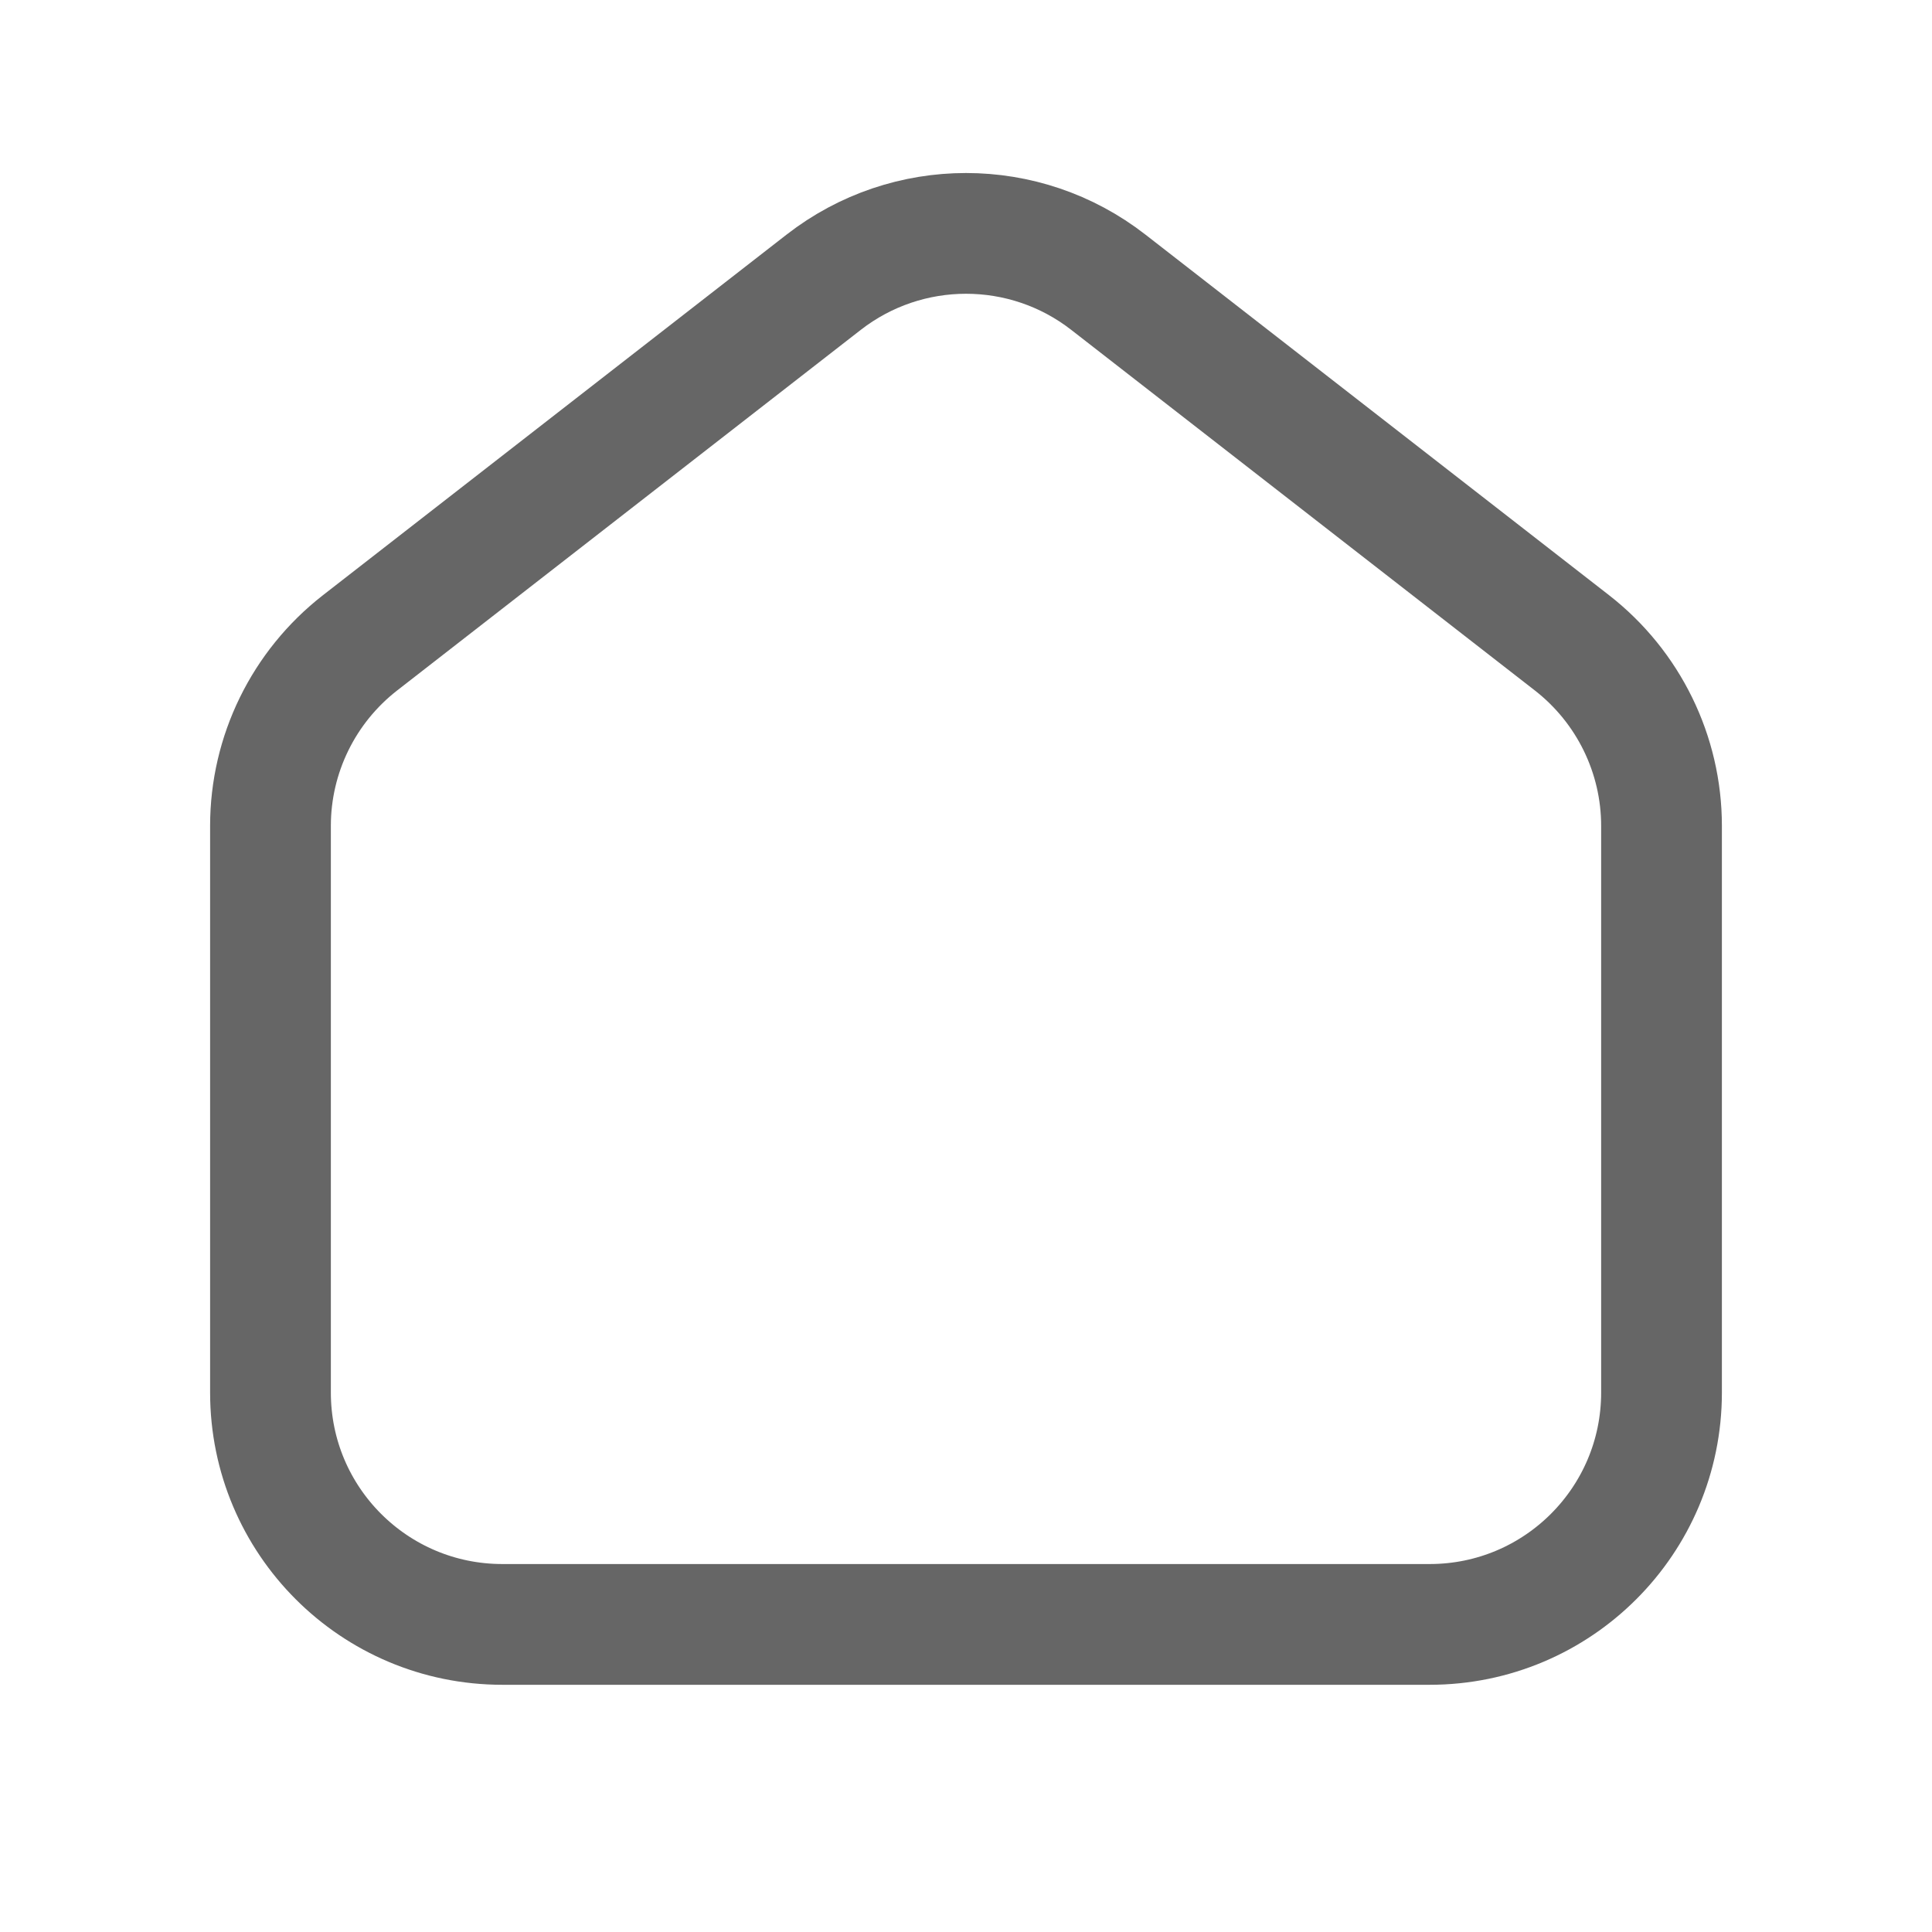
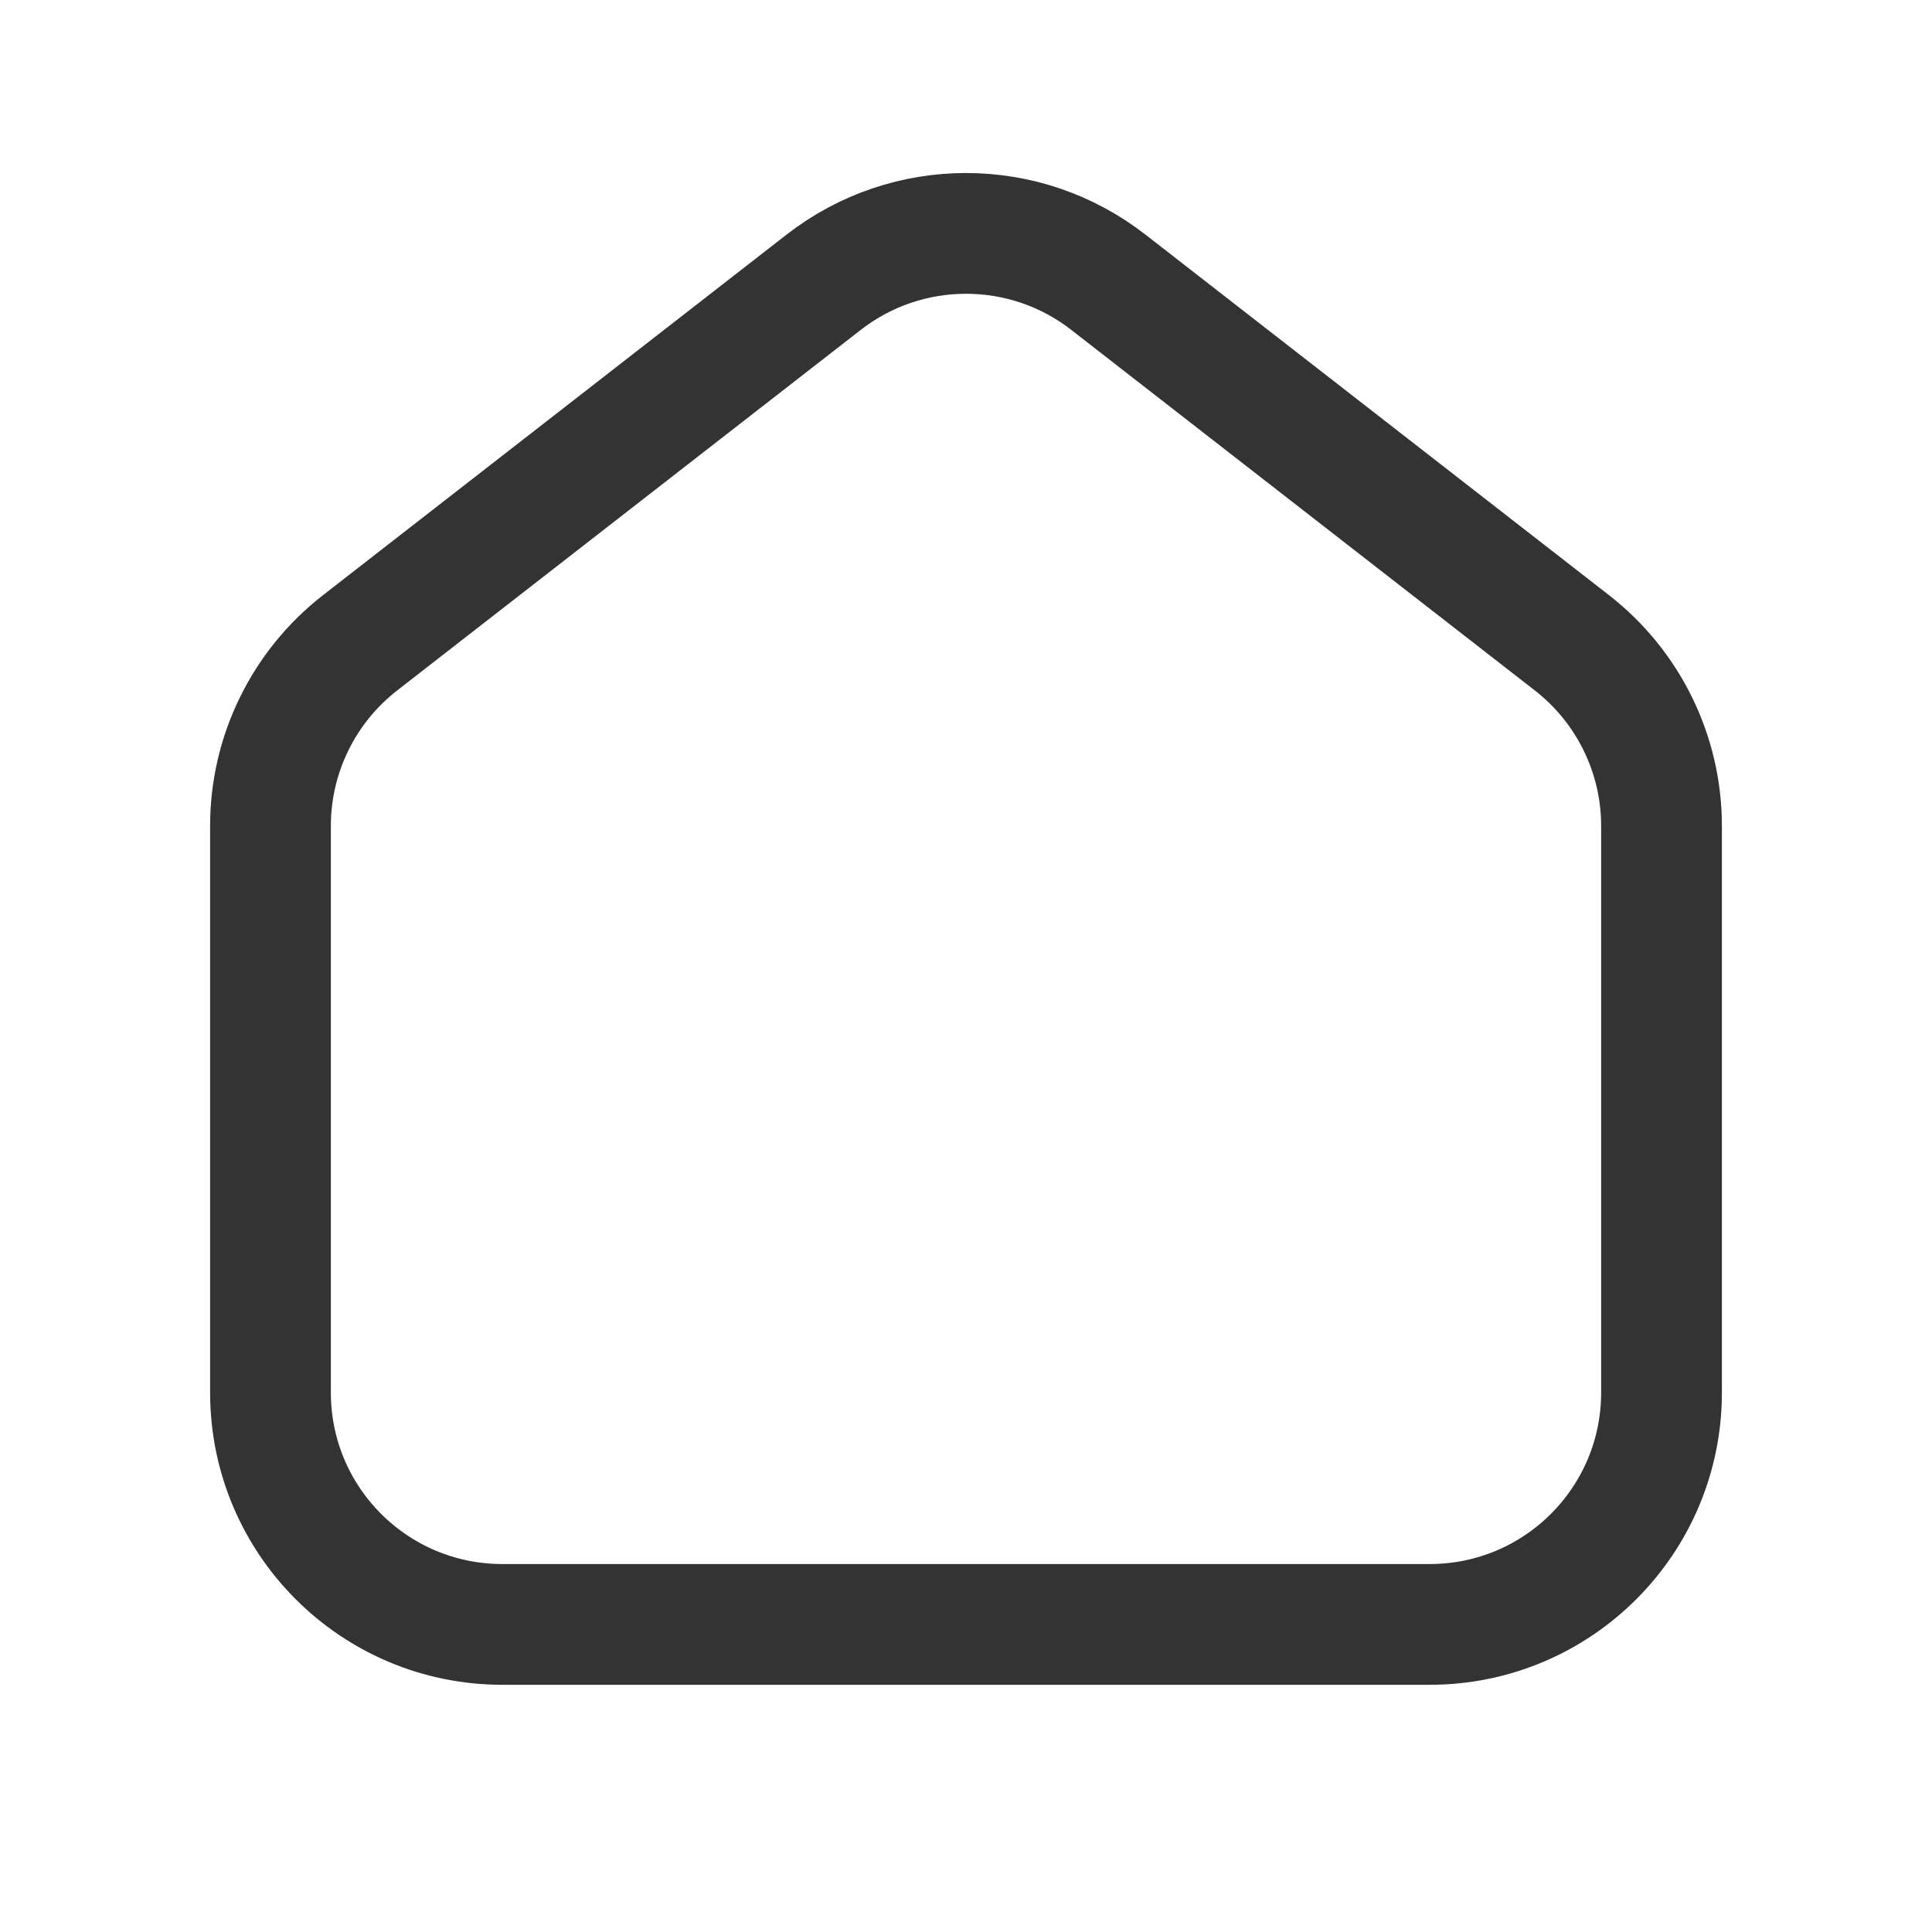
<svg xmlns="http://www.w3.org/2000/svg" width="24" height="24" viewBox="0 0 24 24" fill="none">
-   <path fill-rule="evenodd" clip-rule="evenodd" d="M19.528 7.986L13.768 3.506C12.729 2.697 11.272 2.697 10.232 3.506L4.472 7.986C3.77 8.533 3.36 9.372 3.36 10.259V17.299C3.36 18.89 4.649 20.179 6.24 20.179H17.76C19.351 20.179 20.64 18.89 20.64 17.299V10.259C20.64 9.372 20.23 8.533 19.528 7.986Z" stroke="#666666" stroke-width="1.5" />
+   <path fill-rule="evenodd" clip-rule="evenodd" d="M19.528 7.986L13.768 3.506C12.729 2.697 11.272 2.697 10.232 3.506L4.472 7.986C3.77 8.533 3.36 9.372 3.36 10.259V17.299C3.36 18.89 4.649 20.179 6.24 20.179H17.76C19.351 20.179 20.64 18.89 20.64 17.299V10.259C20.64 9.372 20.23 8.533 19.528 7.986Z" stroke="#333333" stroke-width="1.5" />
</svg>
